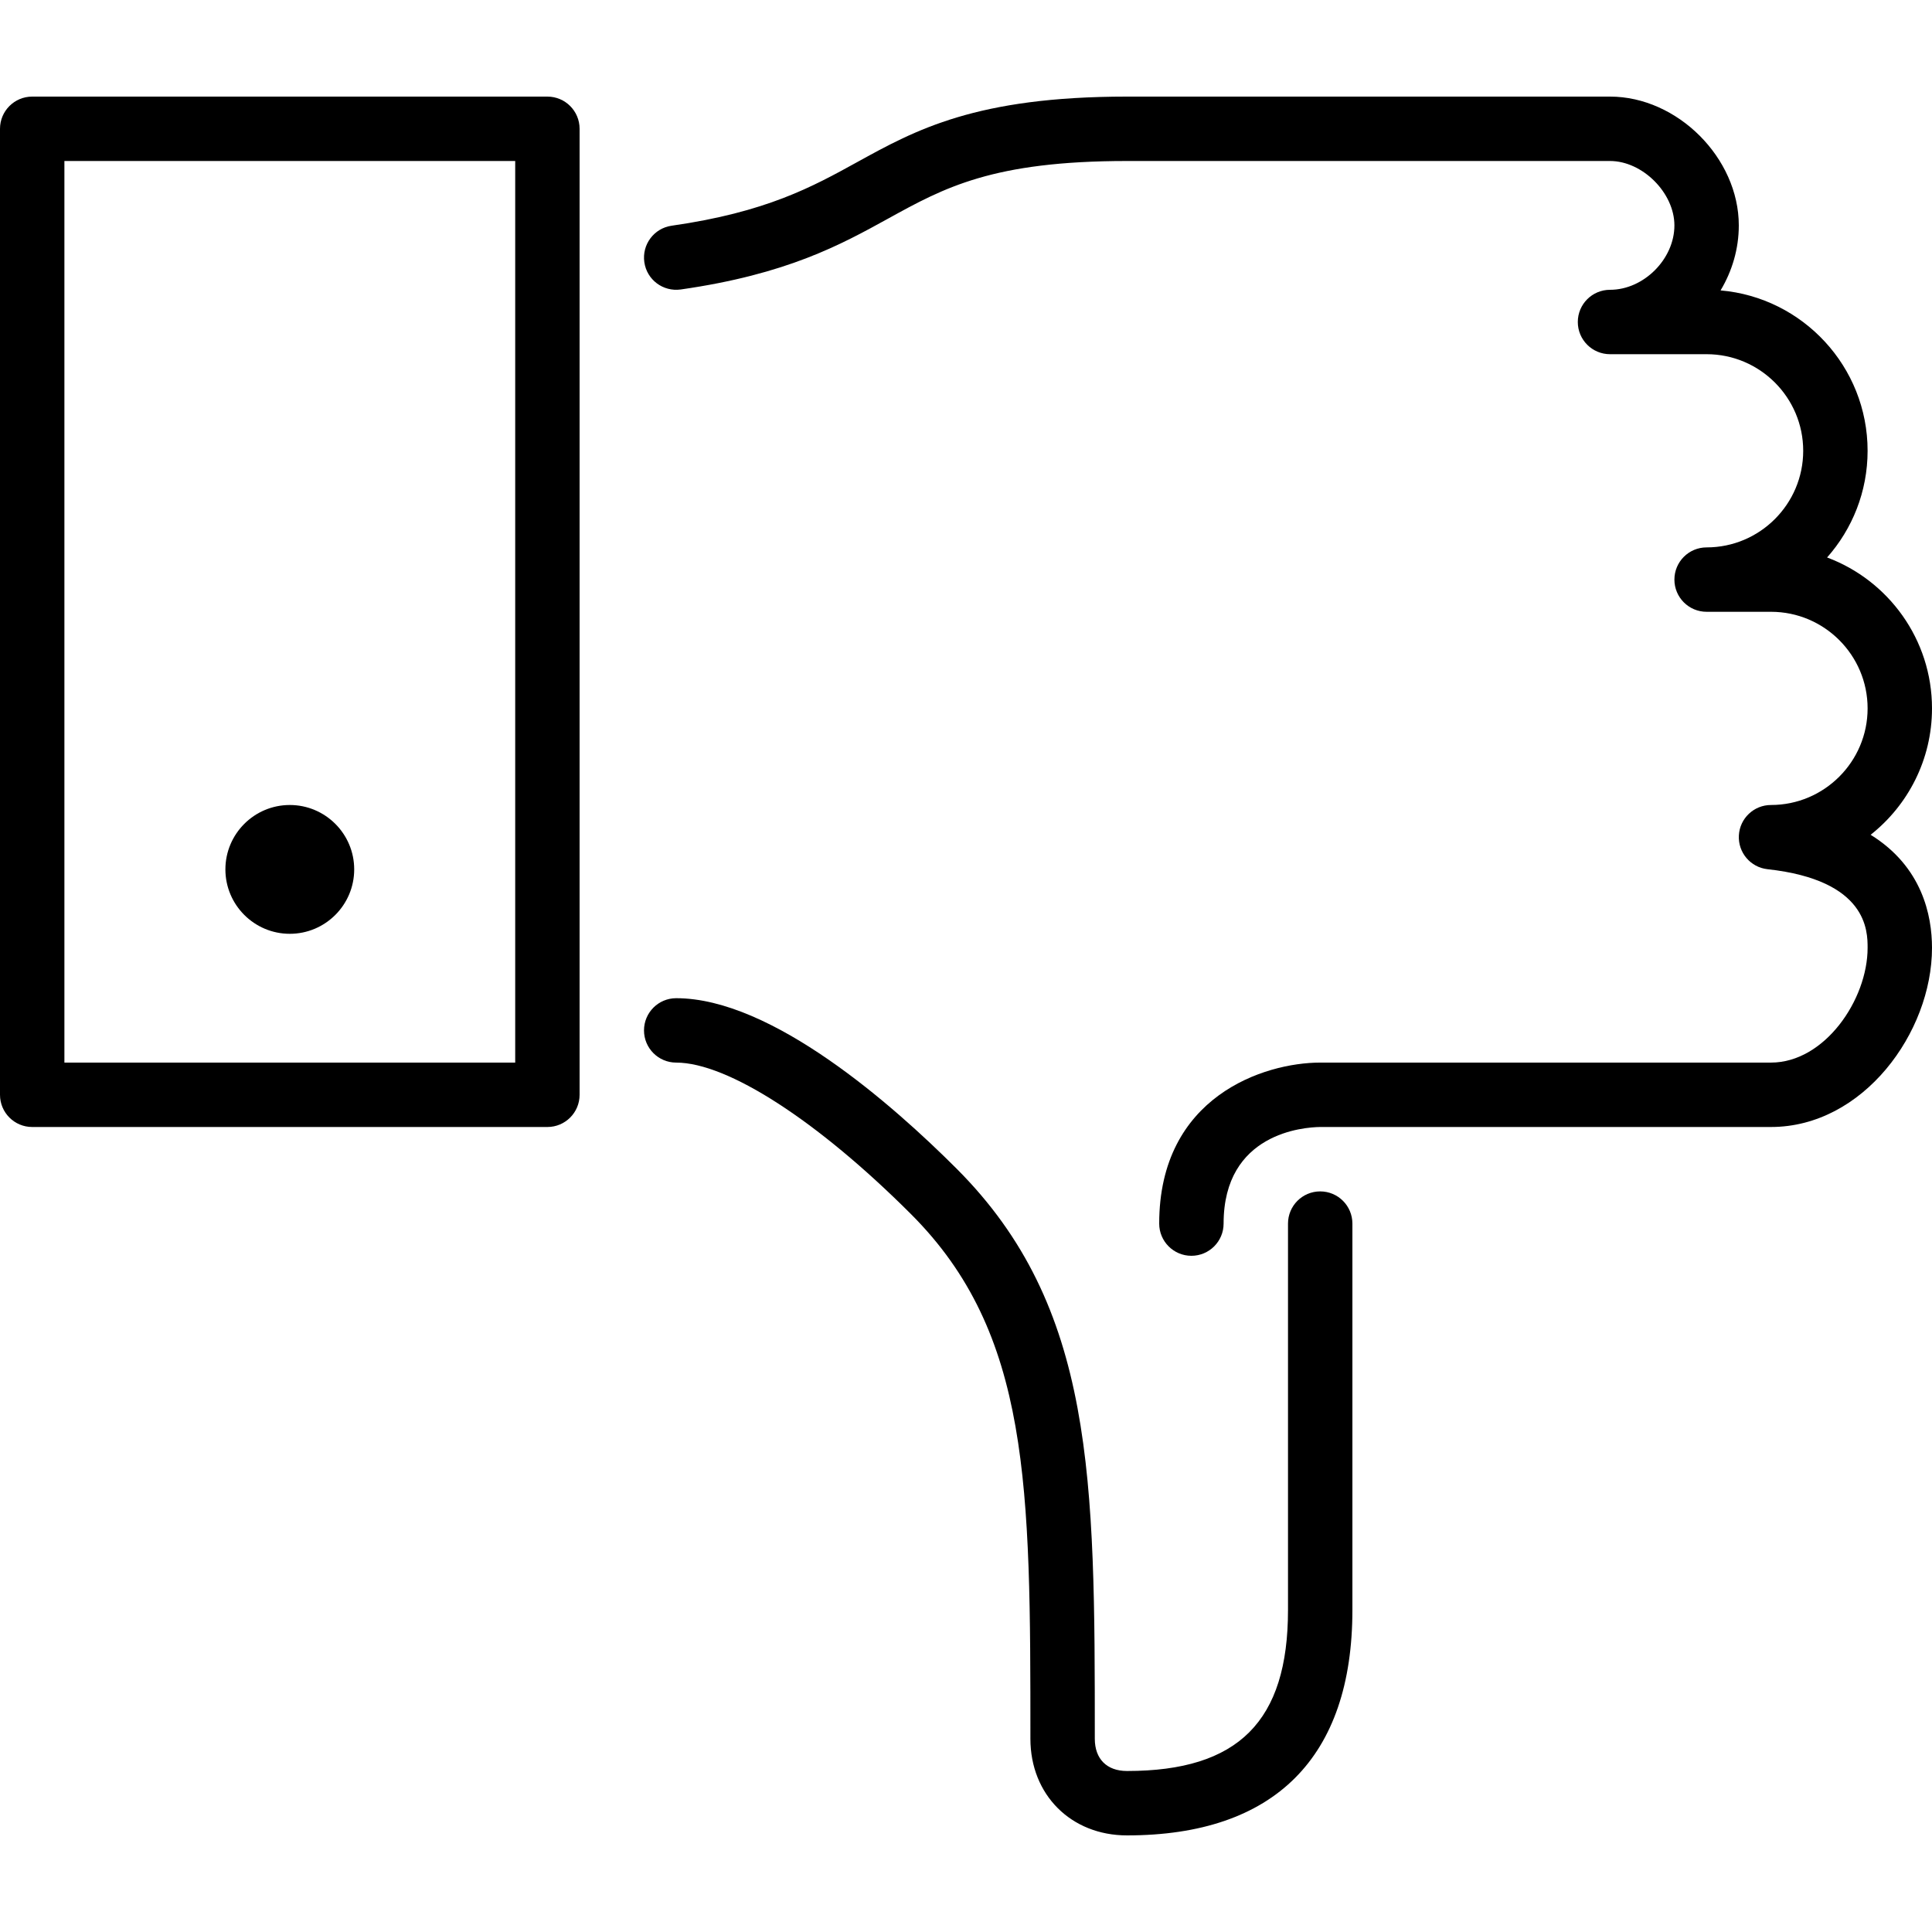
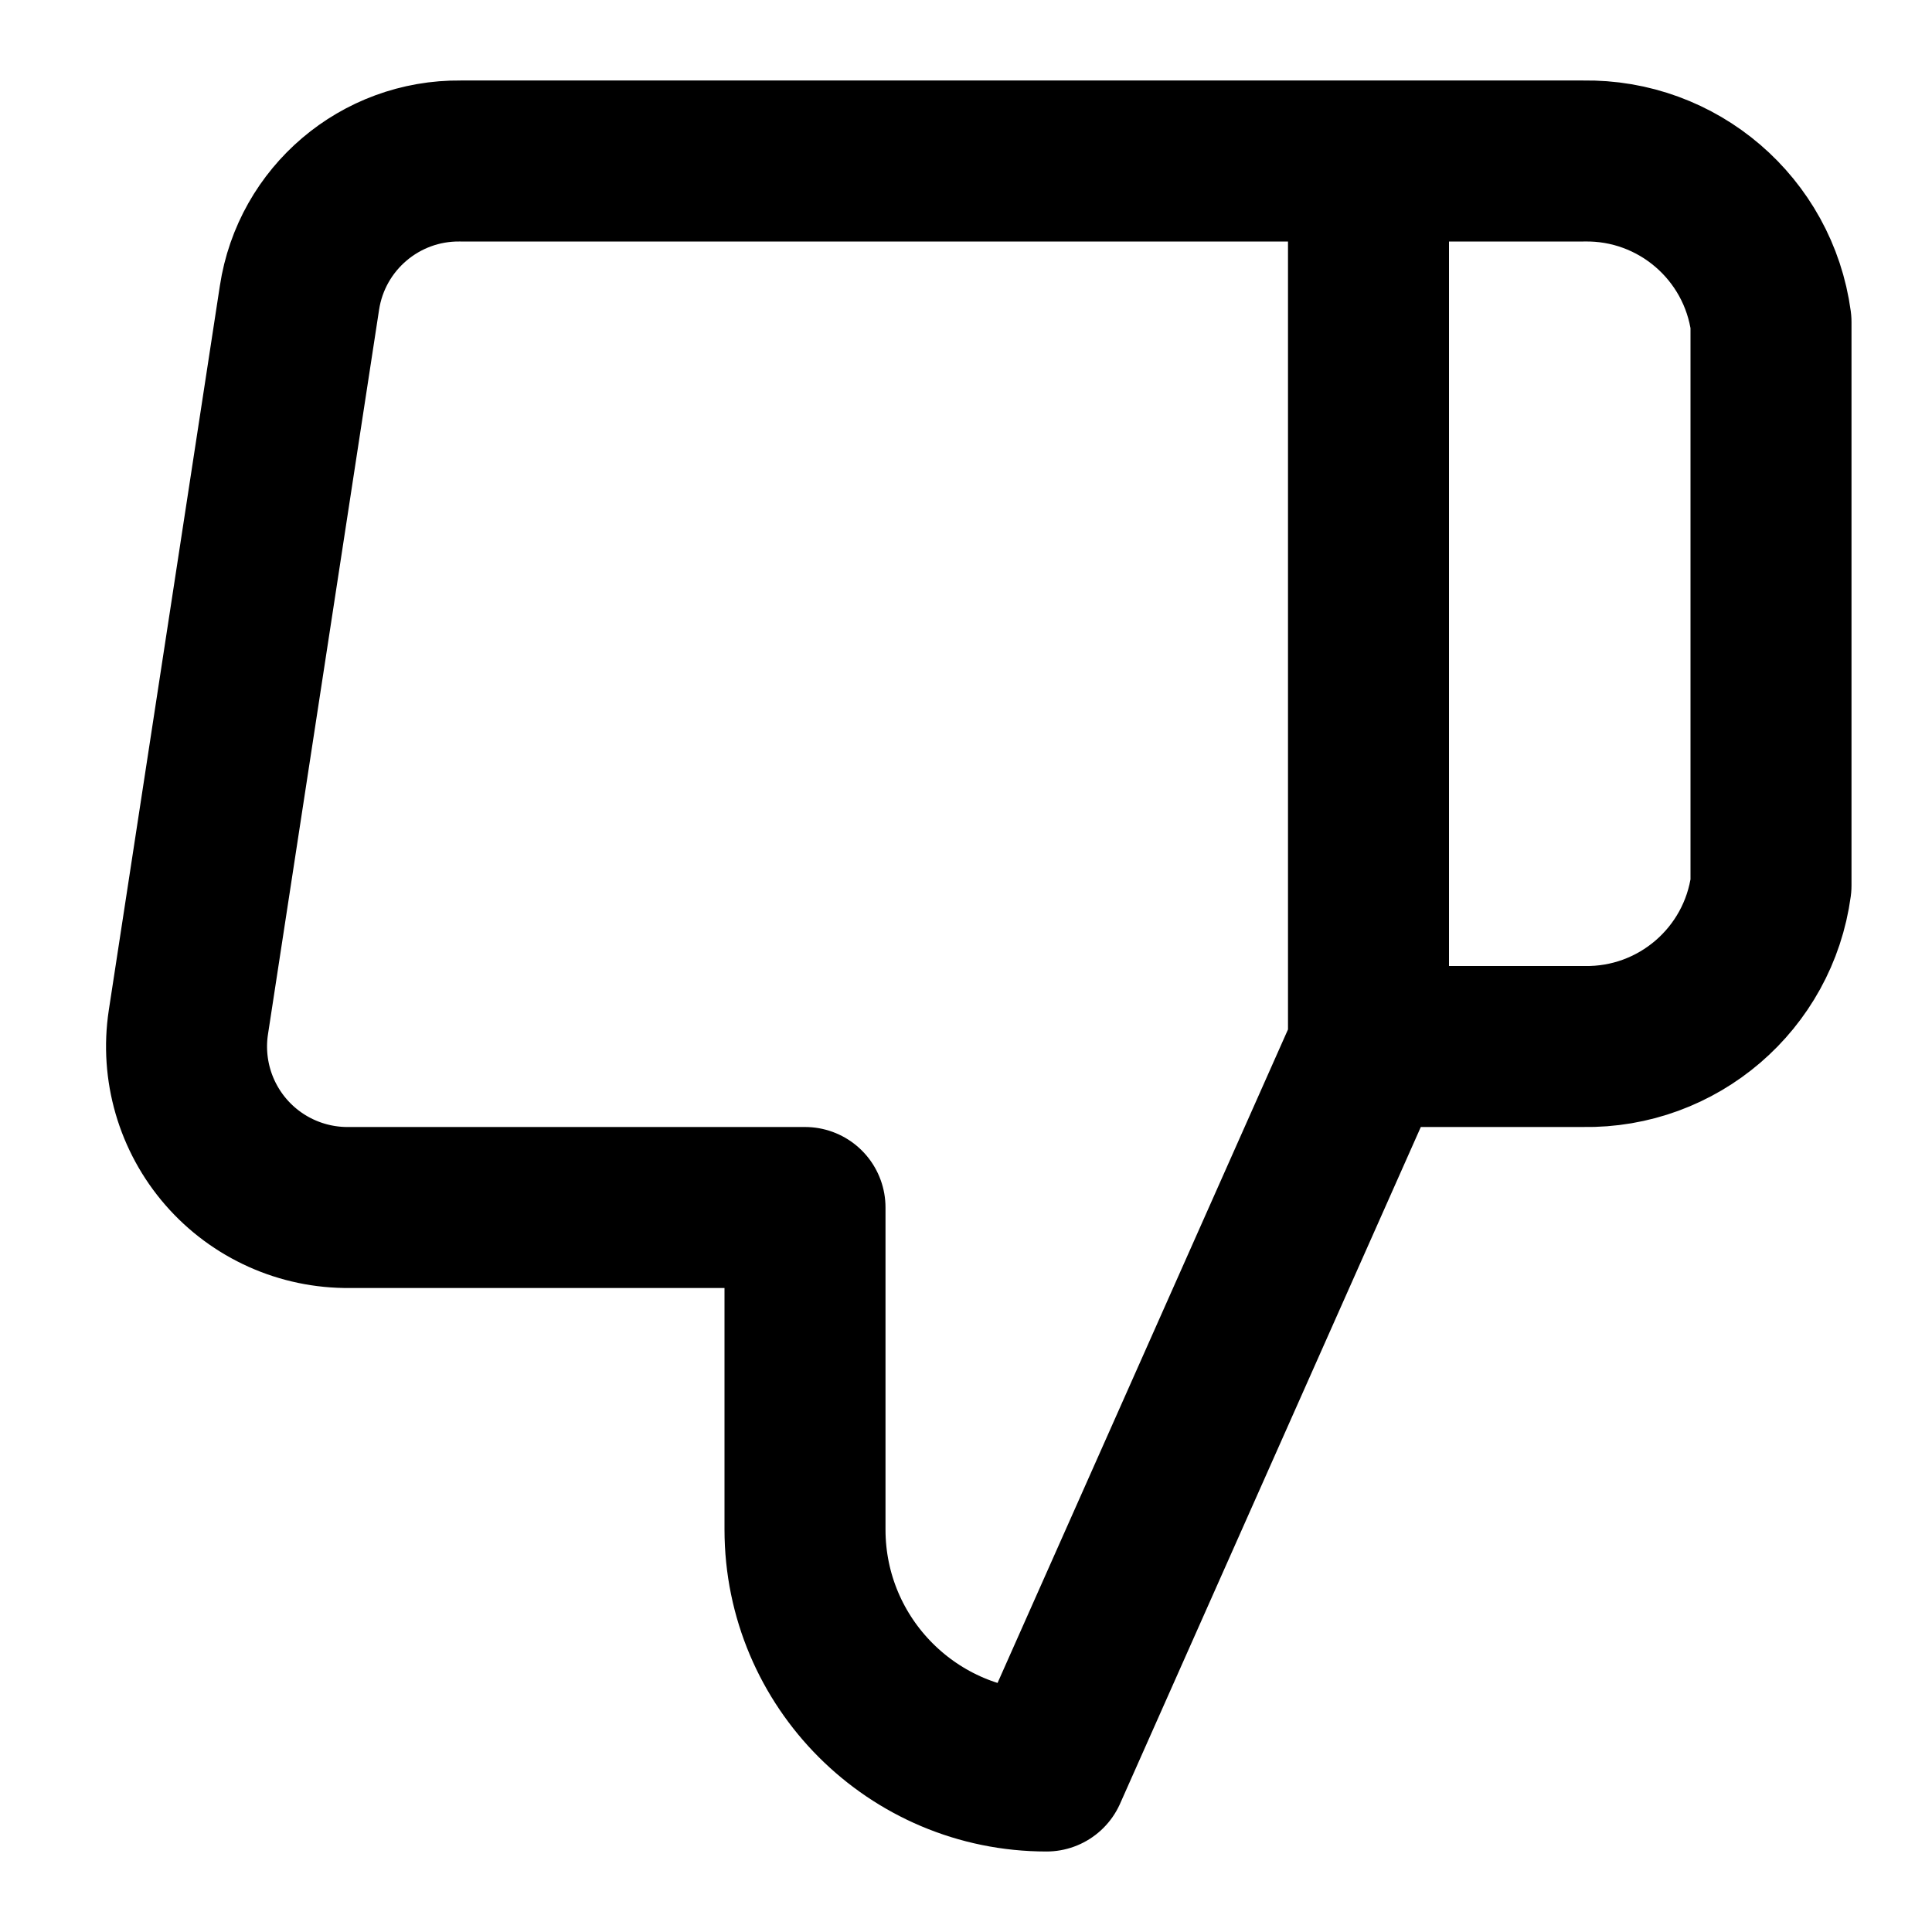
- <svg xmlns="http://www.w3.org/2000/svg" version="1.1" id="Layer_1" x="0px" y="0px" viewBox="0 0 512 512" style="enable-background:new 0 0 512 512;" xml:space="preserve">
-   <g>
-     <g>
-       <g>
-         <path d="M76.8,247.467c9.412,0,17.067-7.654,17.067-17.067c0-9.412-7.654-17.067-17.067-17.067     c-9.412,0-17.067,7.654-17.067,17.067C59.733,239.812,67.388,247.467,76.8,247.467z" />
-         <path d="M495.736,221.227C505.634,213.41,512,201.301,512,187.733c0-18.295-11.58-33.946-27.802-39.996     c6.673-7.535,10.735-17.434,10.735-28.271c0-22.281-17.169-40.627-38.963-42.505c3.055-5.094,4.83-10.999,4.83-17.229     c0-17.86-16.265-34.133-34.133-34.133h-128c-40.021,0-56.03,8.832-71.526,17.374c-11.827,6.519-24.047,13.261-49.152,16.845     c-4.668,0.666-7.902,4.992-7.236,9.66c0.666,4.659,4.949,7.885,9.66,7.236c28.177-4.028,42.411-11.87,54.963-18.79     c14.848-8.183,27.665-15.258,63.292-15.258h128c8.619,0,17.067,8.456,17.067,17.067c0,8.934-8.132,17.067-17.067,17.067     c-4.719,0-8.533,3.823-8.533,8.533s3.814,8.533,8.533,8.533h25.6c14.114,0,25.6,11.486,25.6,25.6s-11.486,25.6-25.6,25.6     c-4.719,0-8.533,3.823-8.533,8.533c0,4.71,3.814,8.533,8.533,8.533h17.067c14.114,0,25.6,11.486,25.6,25.6     s-11.486,25.6-25.6,25.6c-4.531,0-8.277,3.541-8.516,8.064c-0.247,4.531,3.081,8.457,7.586,8.951     c26.53,2.91,26.53,16.418,26.53,20.847c0,13.773-11.418,30.404-25.6,30.404H349.867c-14.763,0-42.667,8.917-42.667,42.667     c0,4.71,3.814,8.533,8.533,8.533s8.533-3.823,8.533-8.533c0-24.09,21.367-25.549,25.6-25.6h119.467     c24.414,0,42.667-25.054,42.667-47.471C512,242.603,509.397,229.683,495.736,221.227z" />
-         <path d="M349.867,315.733c-4.719,0-8.533,3.823-8.533,8.533v102.4c0,29.508-13.158,42.667-42.667,42.667     c-5.342,0-8.533-3.192-8.533-8.533c0-68.932,0-114.466-36.634-151.1c-16.87-16.87-48.947-45.167-74.3-45.167     c-4.719,0-8.533,3.823-8.533,8.533s3.814,8.533,8.533,8.533c13.611,0,37.461,15.394,62.234,40.166     c31.633,31.633,31.633,72.055,31.633,139.034c0,14.831,10.769,25.6,25.6,25.6c39.074,0,59.733-20.651,59.733-59.733v-102.4     C358.4,319.556,354.586,315.733,349.867,315.733z" />
-         <path d="M145.067,25.6H8.533C3.814,25.6,0,29.423,0,34.133v256c0,4.71,3.814,8.533,8.533,8.533h136.533     c4.719,0,8.533-3.823,8.533-8.533v-256C153.6,29.423,149.786,25.6,145.067,25.6z M136.533,281.6H17.067V42.667h119.467V281.6z" />
-       </g>
-     </g>
-   </g>
-   <g>
- </g>
-   <g>
- </g>
-   <g>
- </g>
-   <g>
- </g>
-   <g>
- </g>
-   <g>
- </g>
-   <g>
- </g>
-   <g>
- </g>
-   <g>
- </g>
-   <g>
- </g>
-   <g>
- </g>
-   <g>
- </g>
-   <g>
- </g>
-   <g>
- </g>
-   <g>
- </g>
+ <svg xmlns="http://www.w3.org/2000/svg" width="24" height="24" viewBox="0 0 24 24" fill="none" stroke="#000" stroke-width="2" stroke-linecap="round" stroke-linejoin="round">
+   <path d="M10 15v4a3 3 0 0 0 3 3l4-9V2H5.72a2 2 0 0 0-2 1.7l-1.38 9a2 2 0 0 0 2 2.3zm7-13h2.67A2.31 2.31 0 0 1 22 4v7a2.31 2.31 0 0 1-2.33 2H17" />
</svg>
